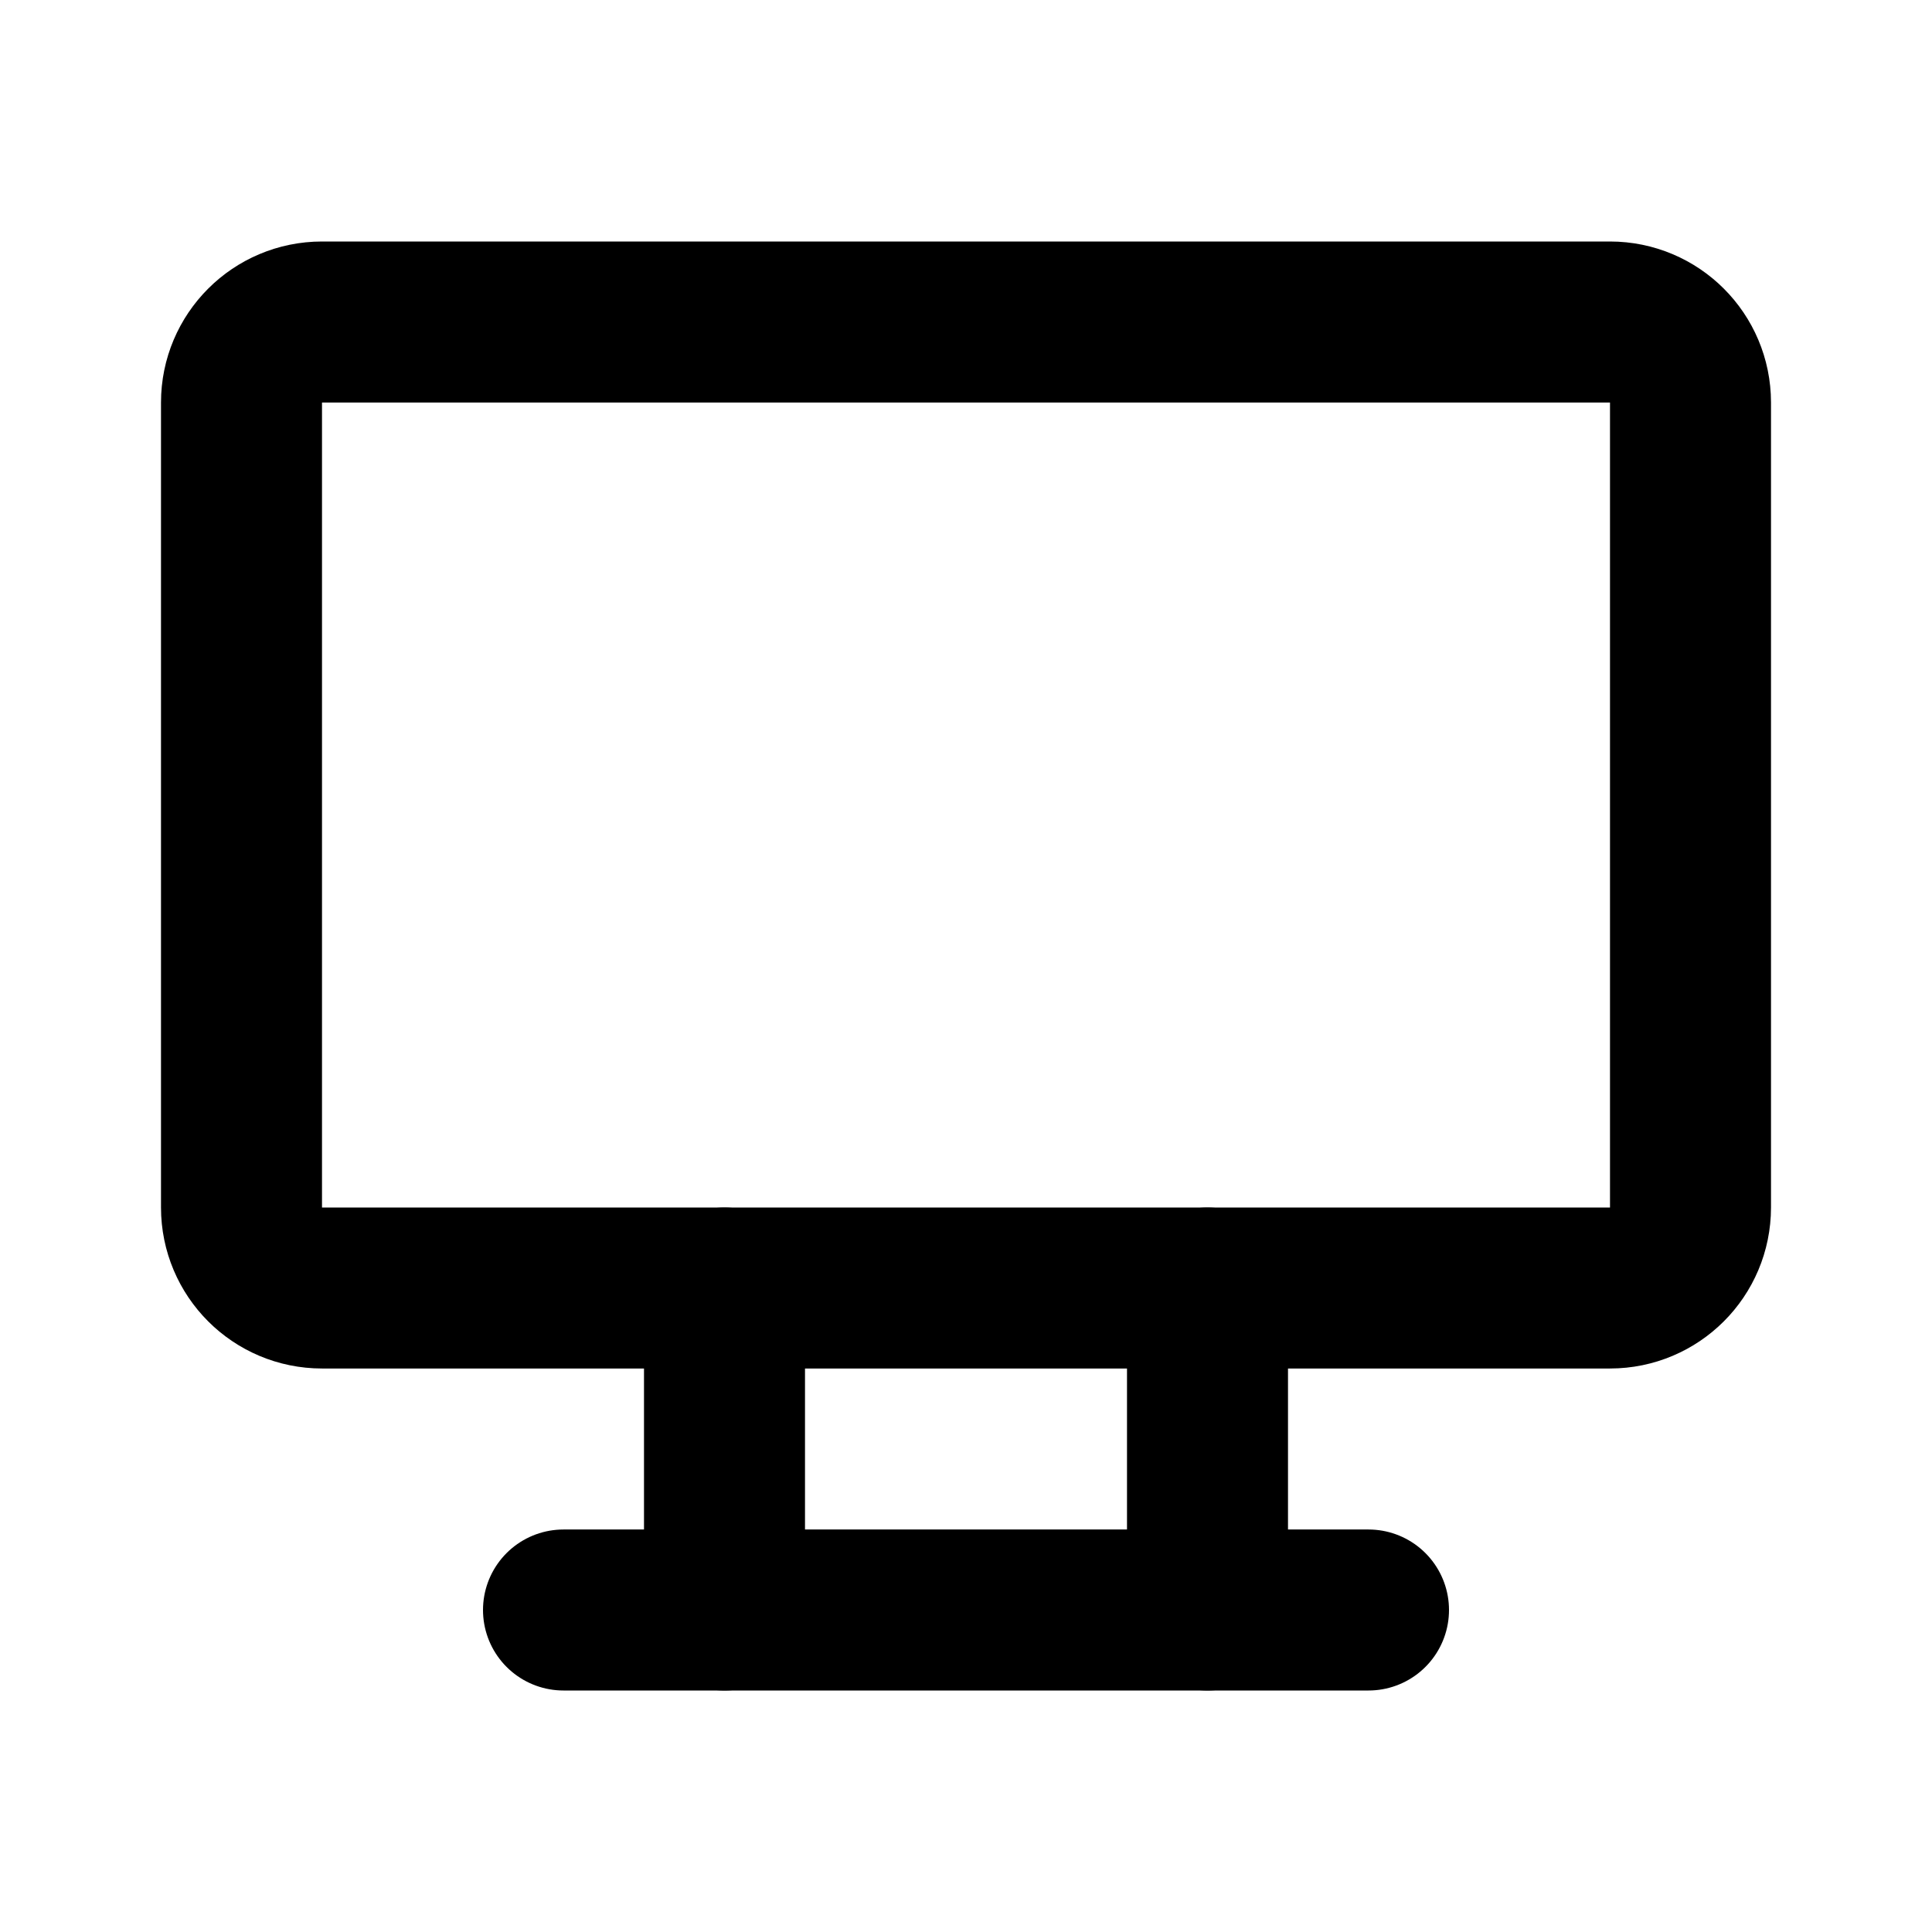
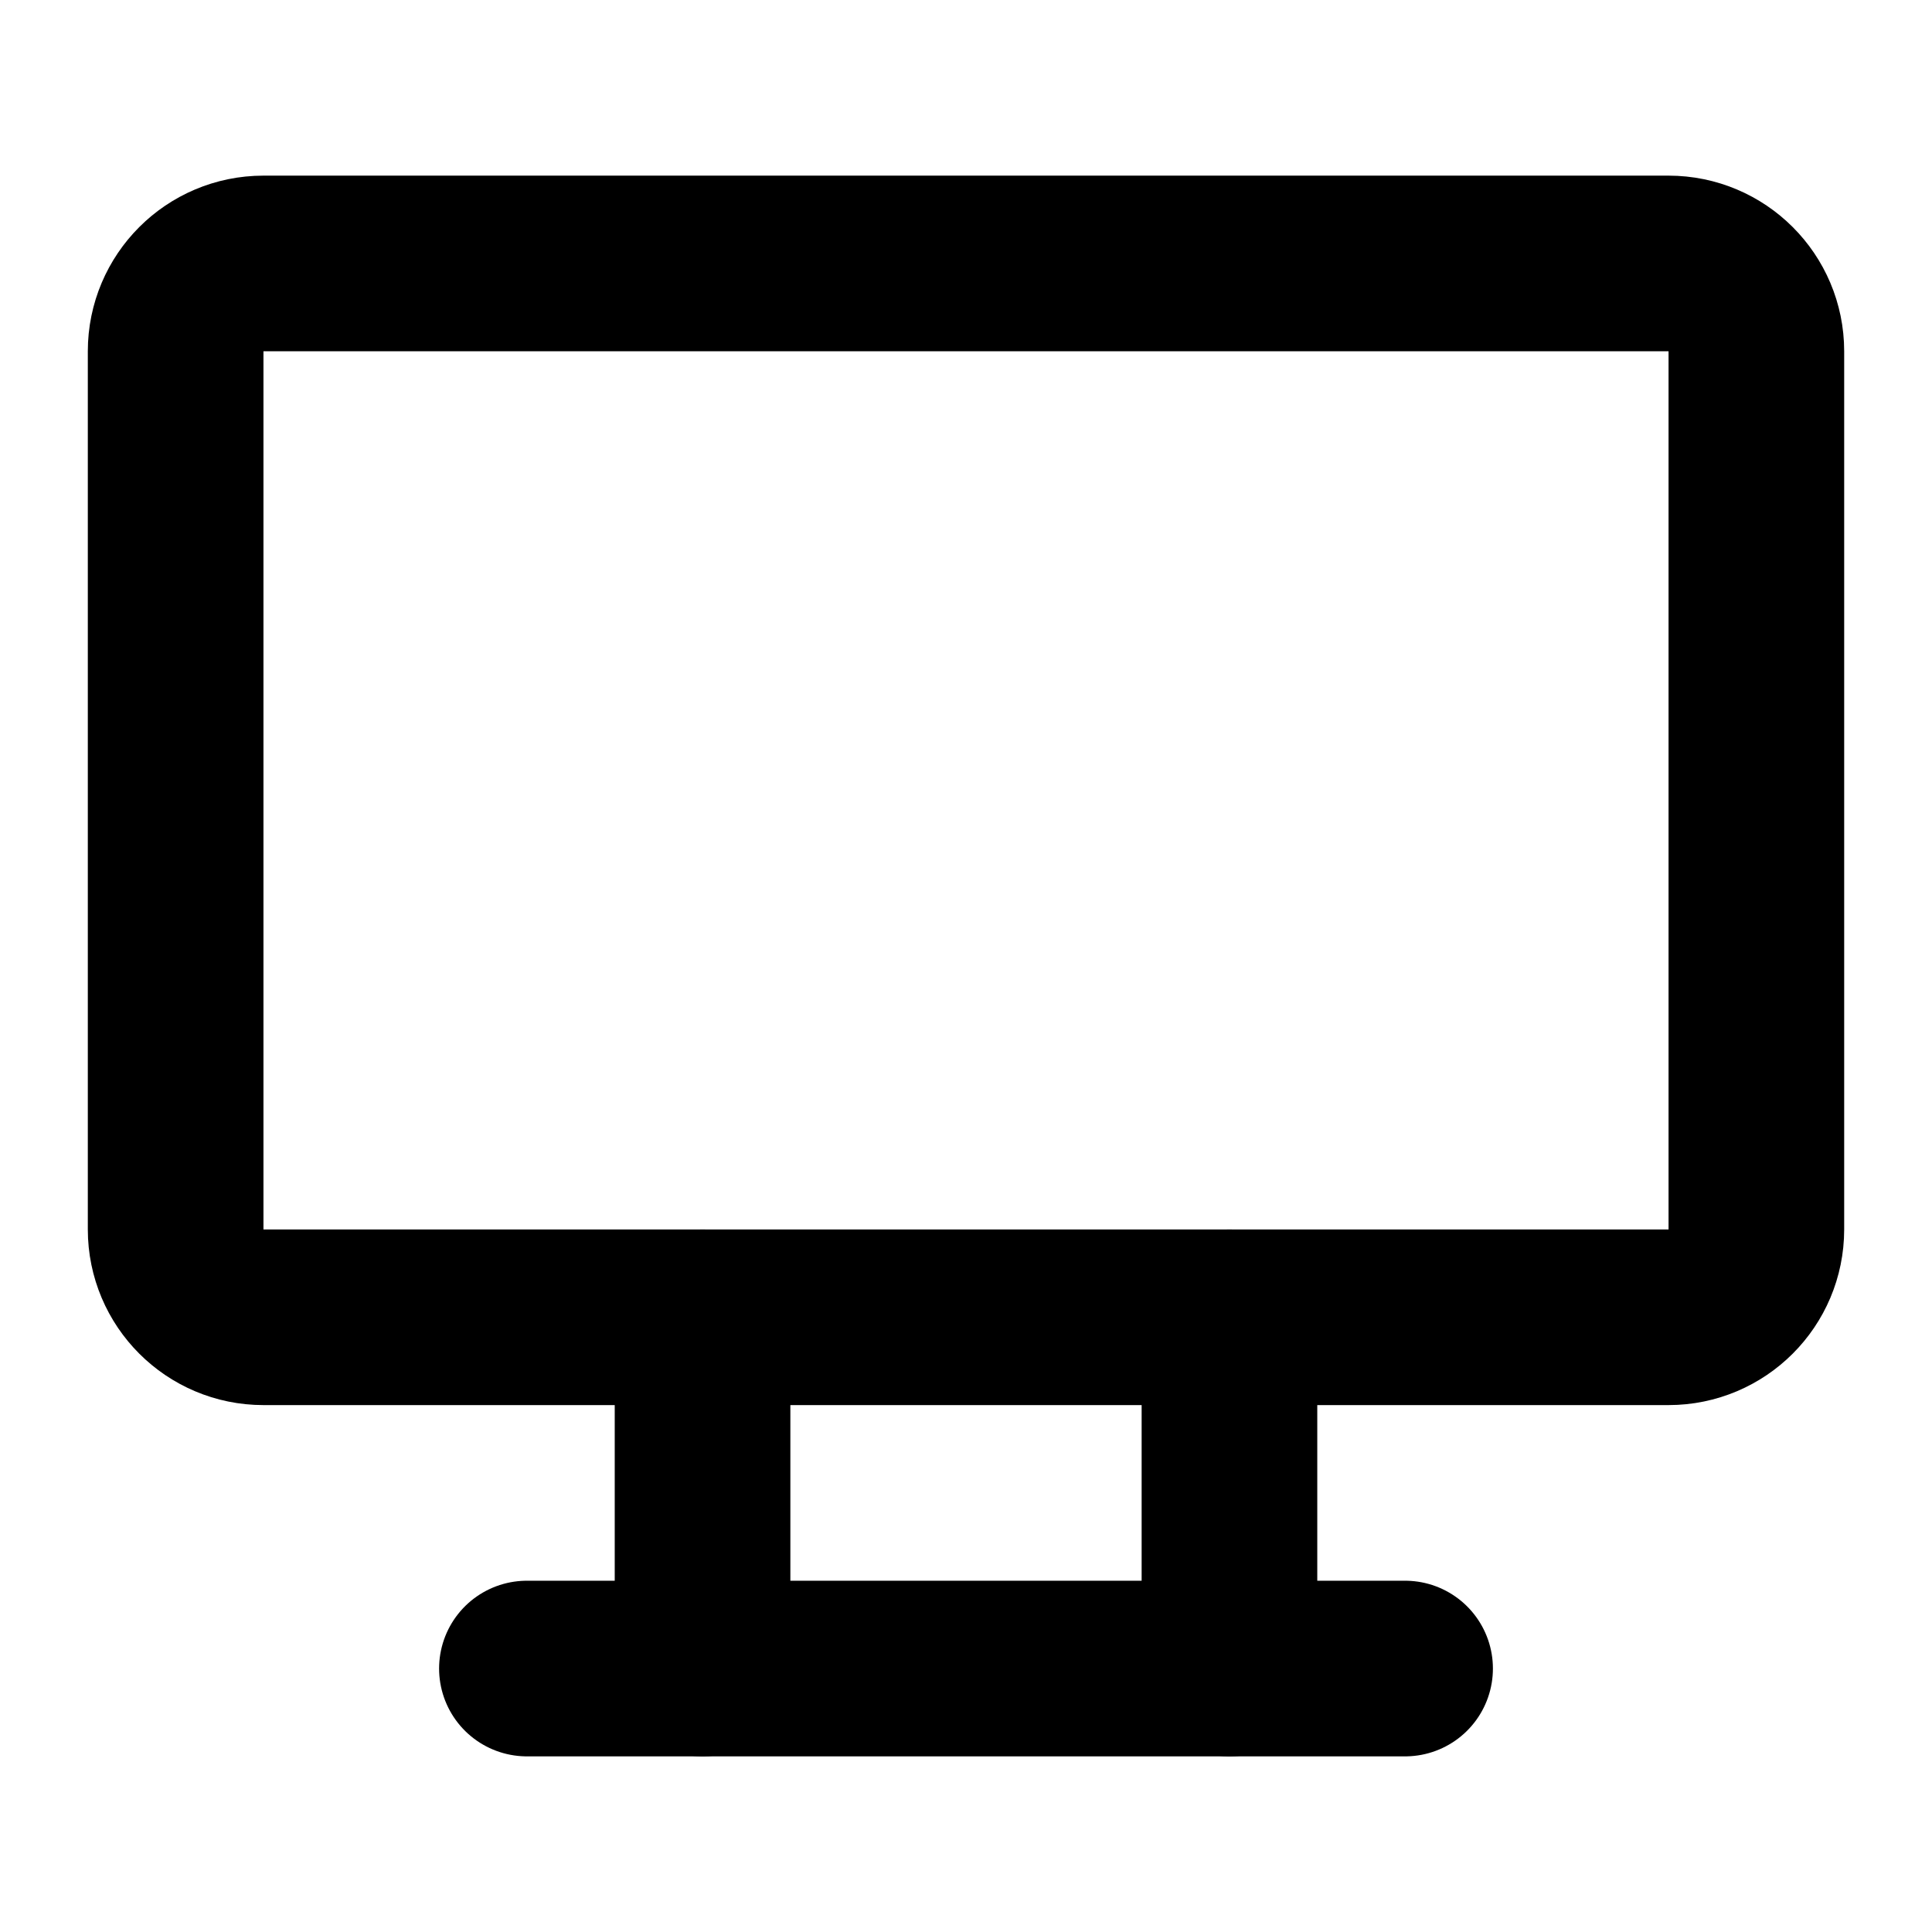
- <svg xmlns="http://www.w3.org/2000/svg" width="24" height="24" viewBox="0 0 24 24" fill="none" stroke="currentColor" stroke-width="2" stroke-linecap="round" stroke-linejoin="round">
+ <svg xmlns="http://www.w3.org/2000/svg" width="24" height="24" viewBox="1 1 22 22" fill="none" stroke="currentColor" stroke-width="2" stroke-linecap="round" stroke-linejoin="round">
  <path d="M3 5a1 1 0 0 1 1 -1h16a1 1 0 0 1 1 1v10a1 1 0 0 1 -1 1h-16a1 1 0 0 1 -1 -1v-10z" />
  <path d="M7 20h10" />
  <path d="M9 16v4" />
  <path d="M15 16v4" />
</svg>
